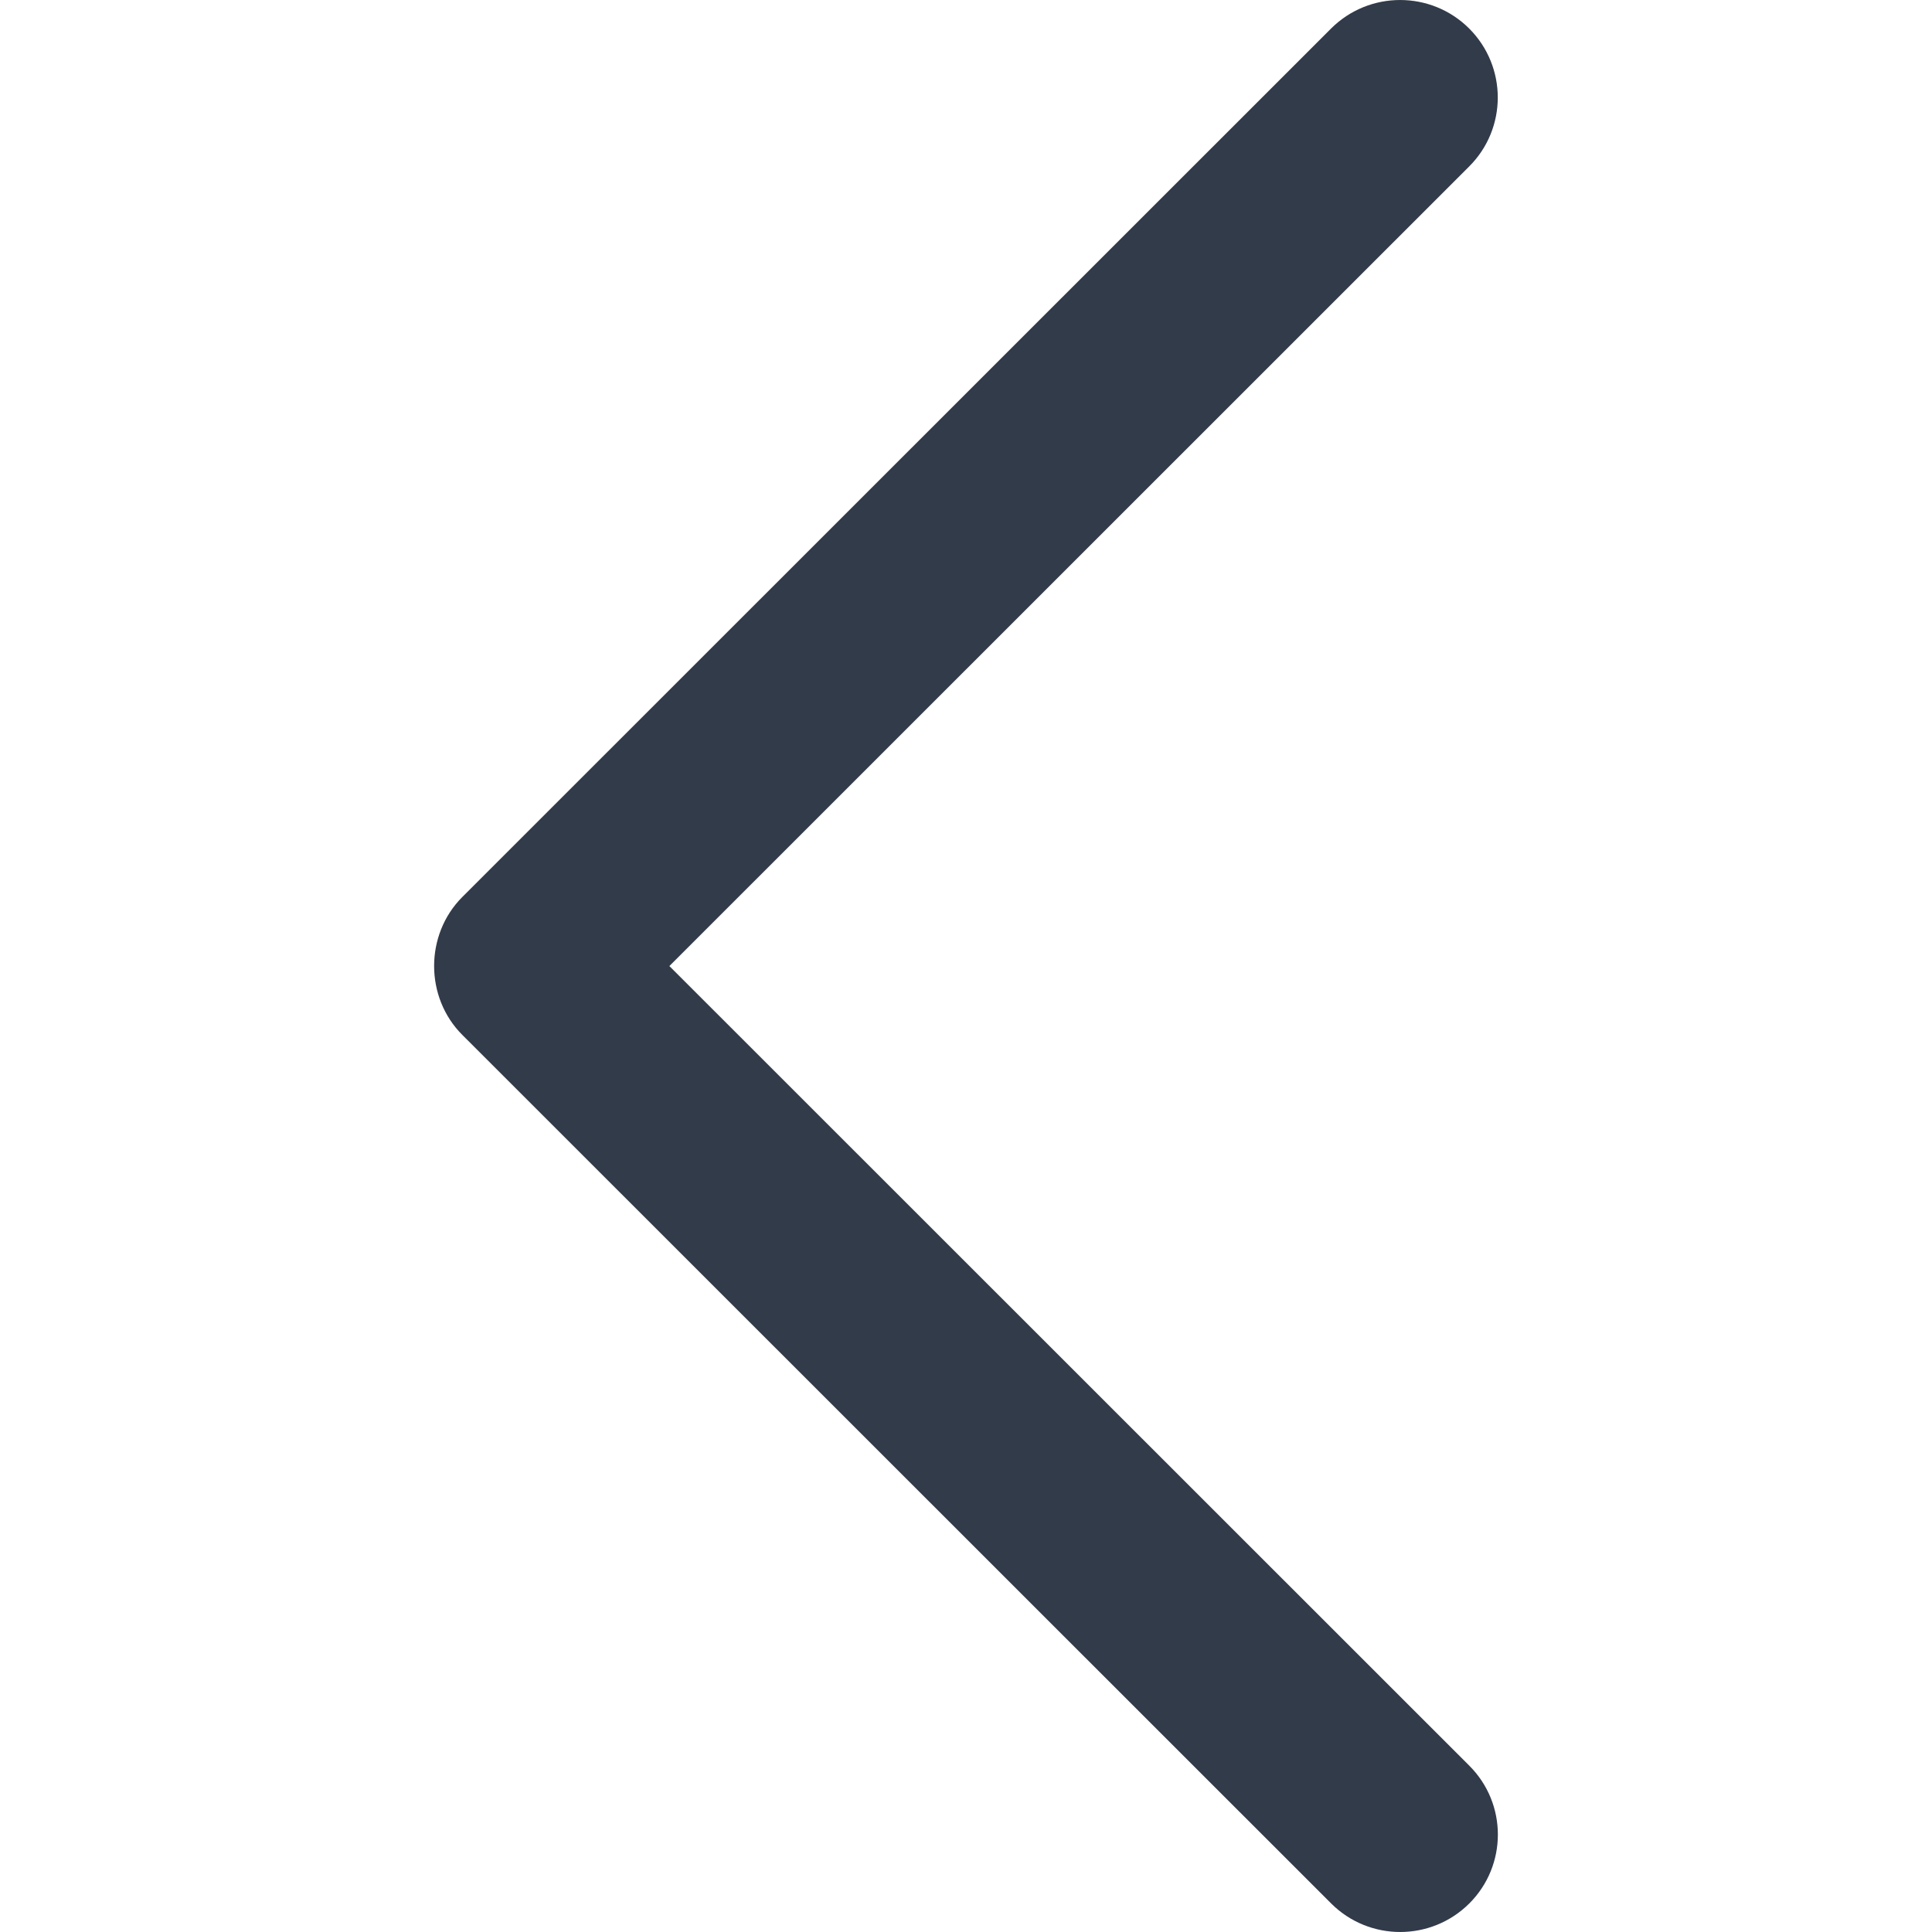
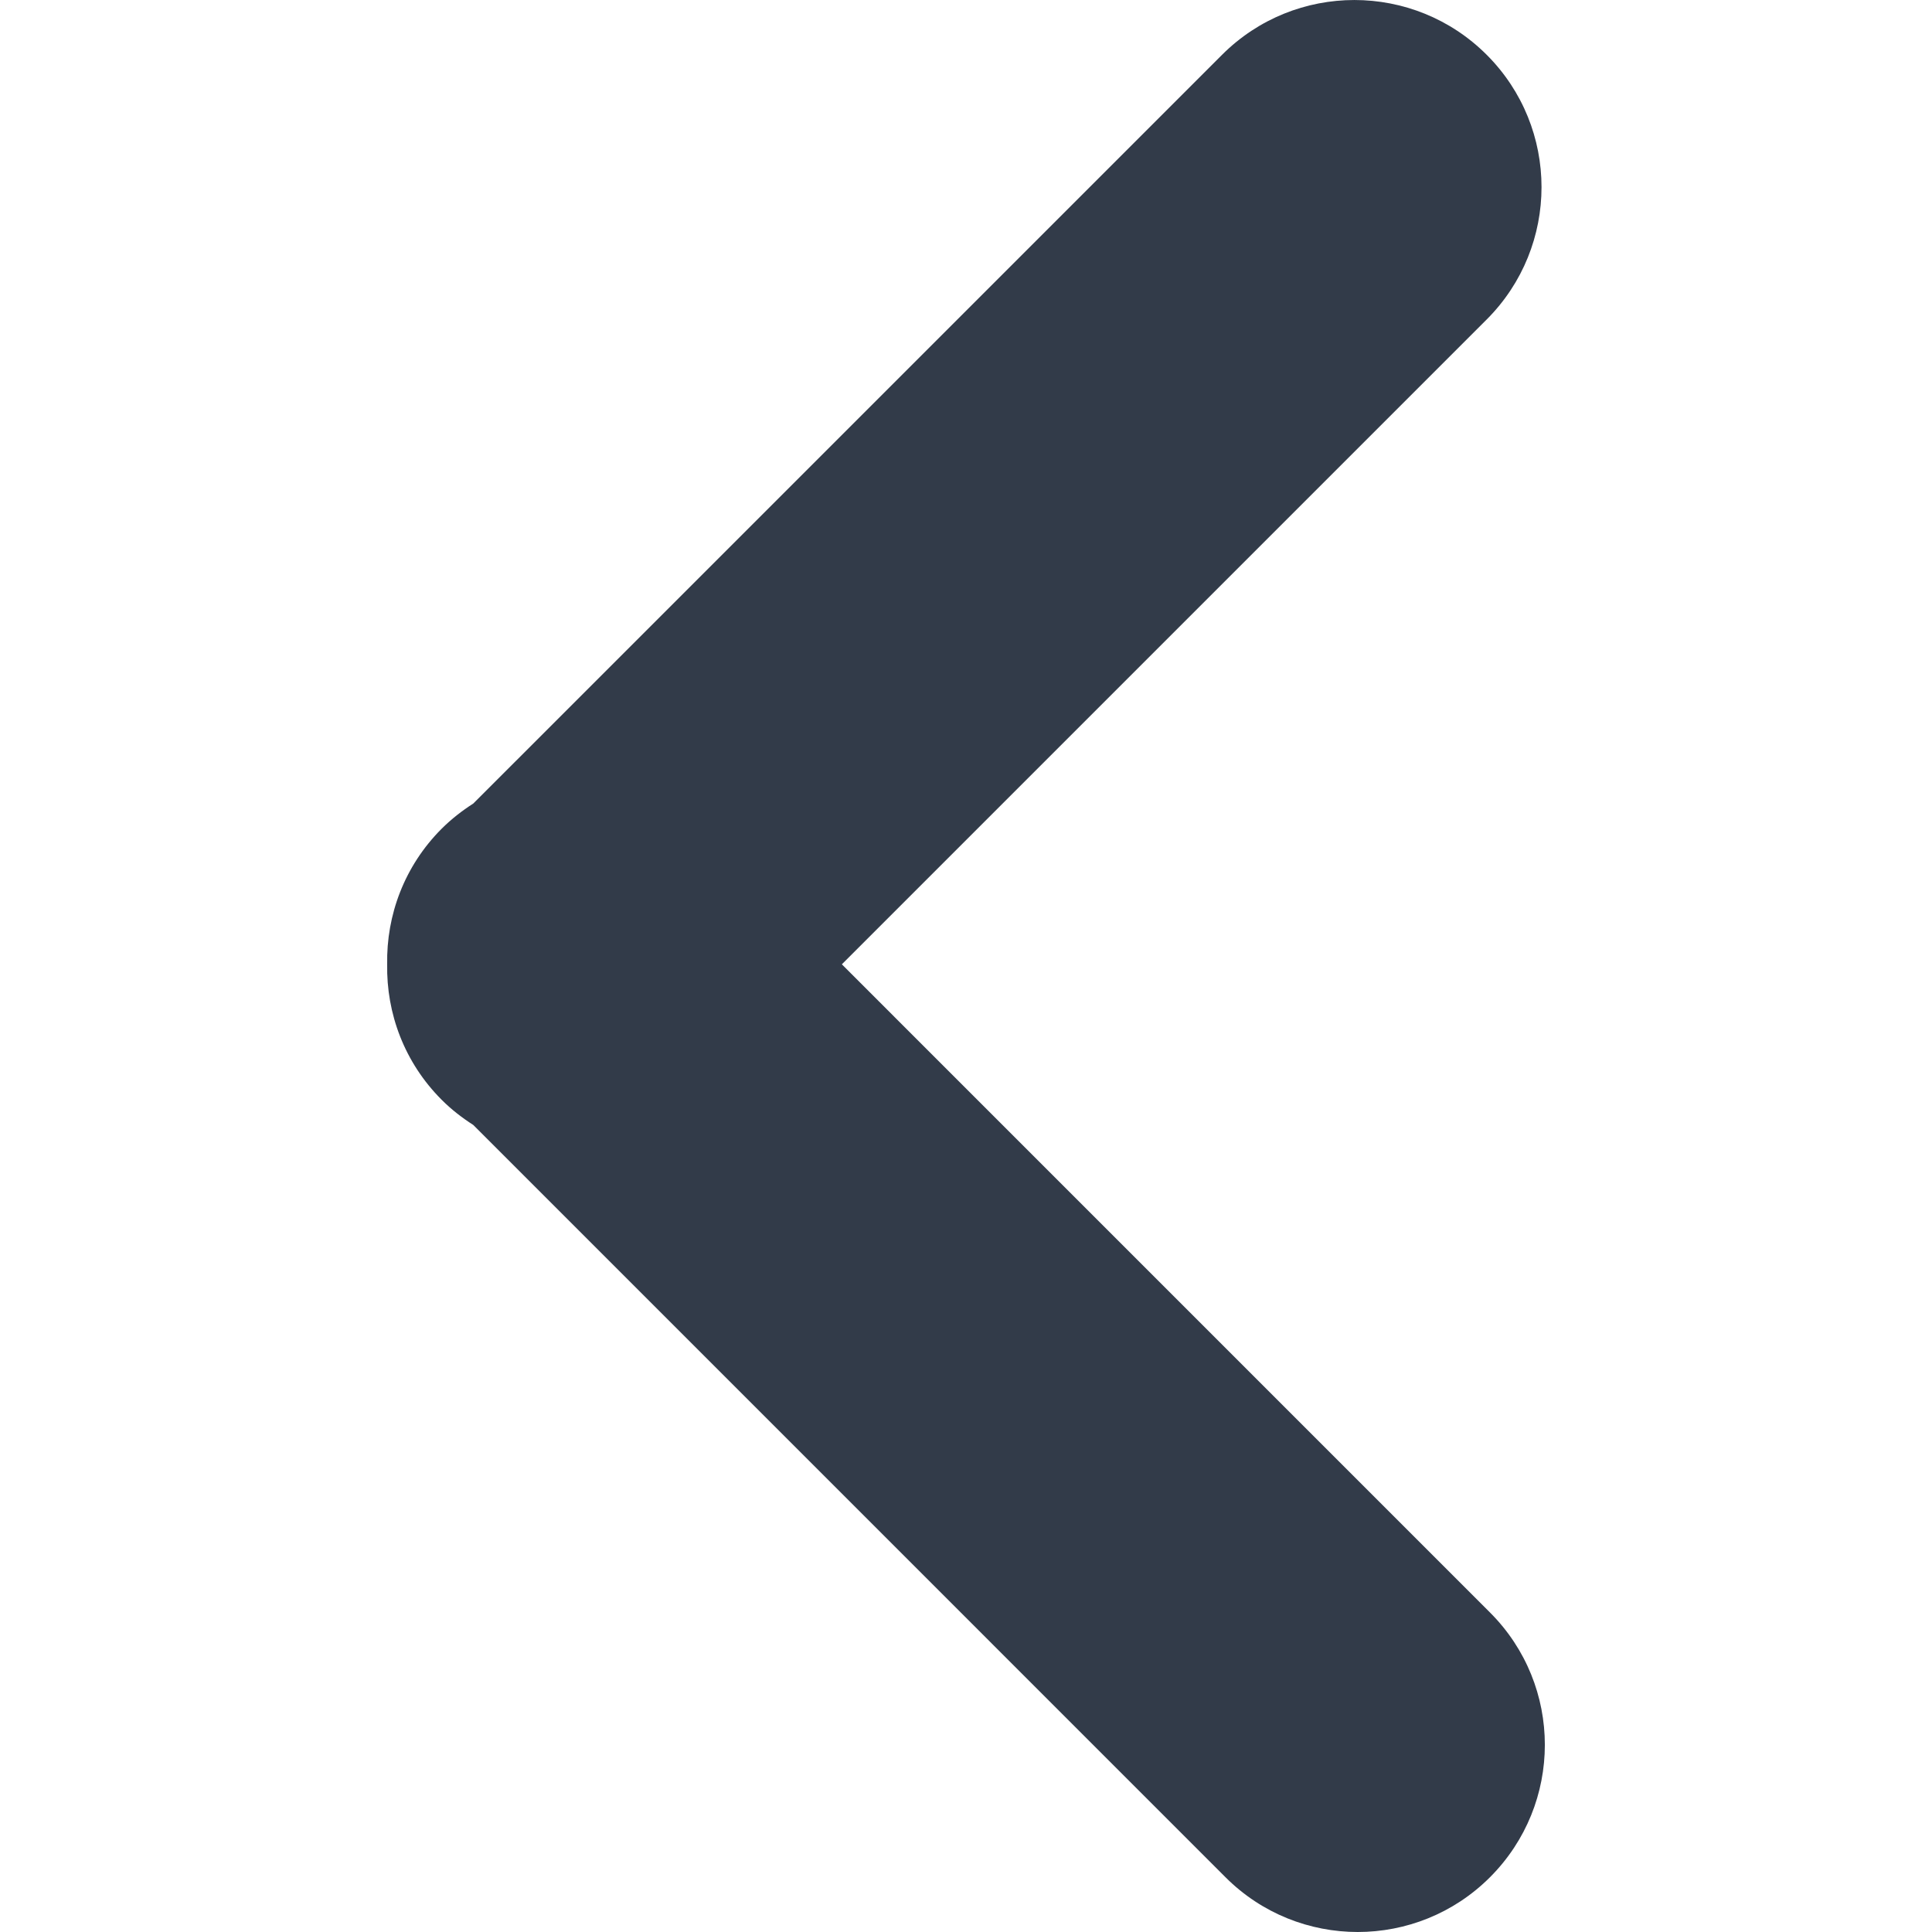
- <svg xmlns="http://www.w3.org/2000/svg" version="1.1" width="512" height="512" x="0" y="0" viewBox="0 0 240.823 240.823" style="enable-background:new 0 0 512 512" xml:space="preserve" class="">
+ <svg xmlns="http://www.w3.org/2000/svg" version="1.1" width="512" height="512" x="0" y="0" viewBox="0 0 55.753 55.753" style="enable-background:new 0 0 512 512" xml:space="preserve" class="">
  <g>
    <g>
-       <path id="Chevron_Right" d="M57.633,129.007L165.93,237.268c4.752,4.74,12.451,4.74,17.215,0c4.752-4.74,4.752-12.439,0-17.179   l-99.707-99.671l99.695-99.671c4.752-4.74,4.752-12.439,0-17.191c-4.752-4.74-12.463-4.74-17.215,0L57.621,111.816   C52.942,116.507,52.942,124.327,57.633,129.007z" fill="#323b49" data-original="#000000" style="" class="" />
-       <g>
- 	</g>
-       <g>
- 	</g>
-       <g>
- 	</g>
-       <g>
- 	</g>
-       <g>
- 	</g>
-       <g>
- 	</g>
+       <path d="M12.745,23.915c0.283-0.282,0.59-0.52,0.913-0.727L35.266,1.581c2.108-2.107,5.528-2.108,7.637,0.001   c2.109,2.108,2.109,5.527,0,7.637L24.294,27.828l18.705,18.706c2.109,2.108,2.109,5.526,0,7.637   c-1.055,1.056-2.438,1.582-3.818,1.582s-2.764-0.526-3.818-1.582L13.658,32.464c-0.323-0.207-0.632-0.445-0.913-0.727   c-1.078-1.078-1.598-2.498-1.572-3.911C11.147,26.413,11.667,24.994,12.745,23.915z" fill="#323b49" data-original="#000000" style="" />
    </g>
    <g>
</g>
    <g>
</g>
    <g>
</g>
    <g>
</g>
    <g>
</g>
    <g>
</g>
    <g>
</g>
    <g>
</g>
    <g>
</g>
    <g>
</g>
    <g>
</g>
    <g>
</g>
    <g>
</g>
    <g>
</g>
    <g>
</g>
  </g>
</svg>
